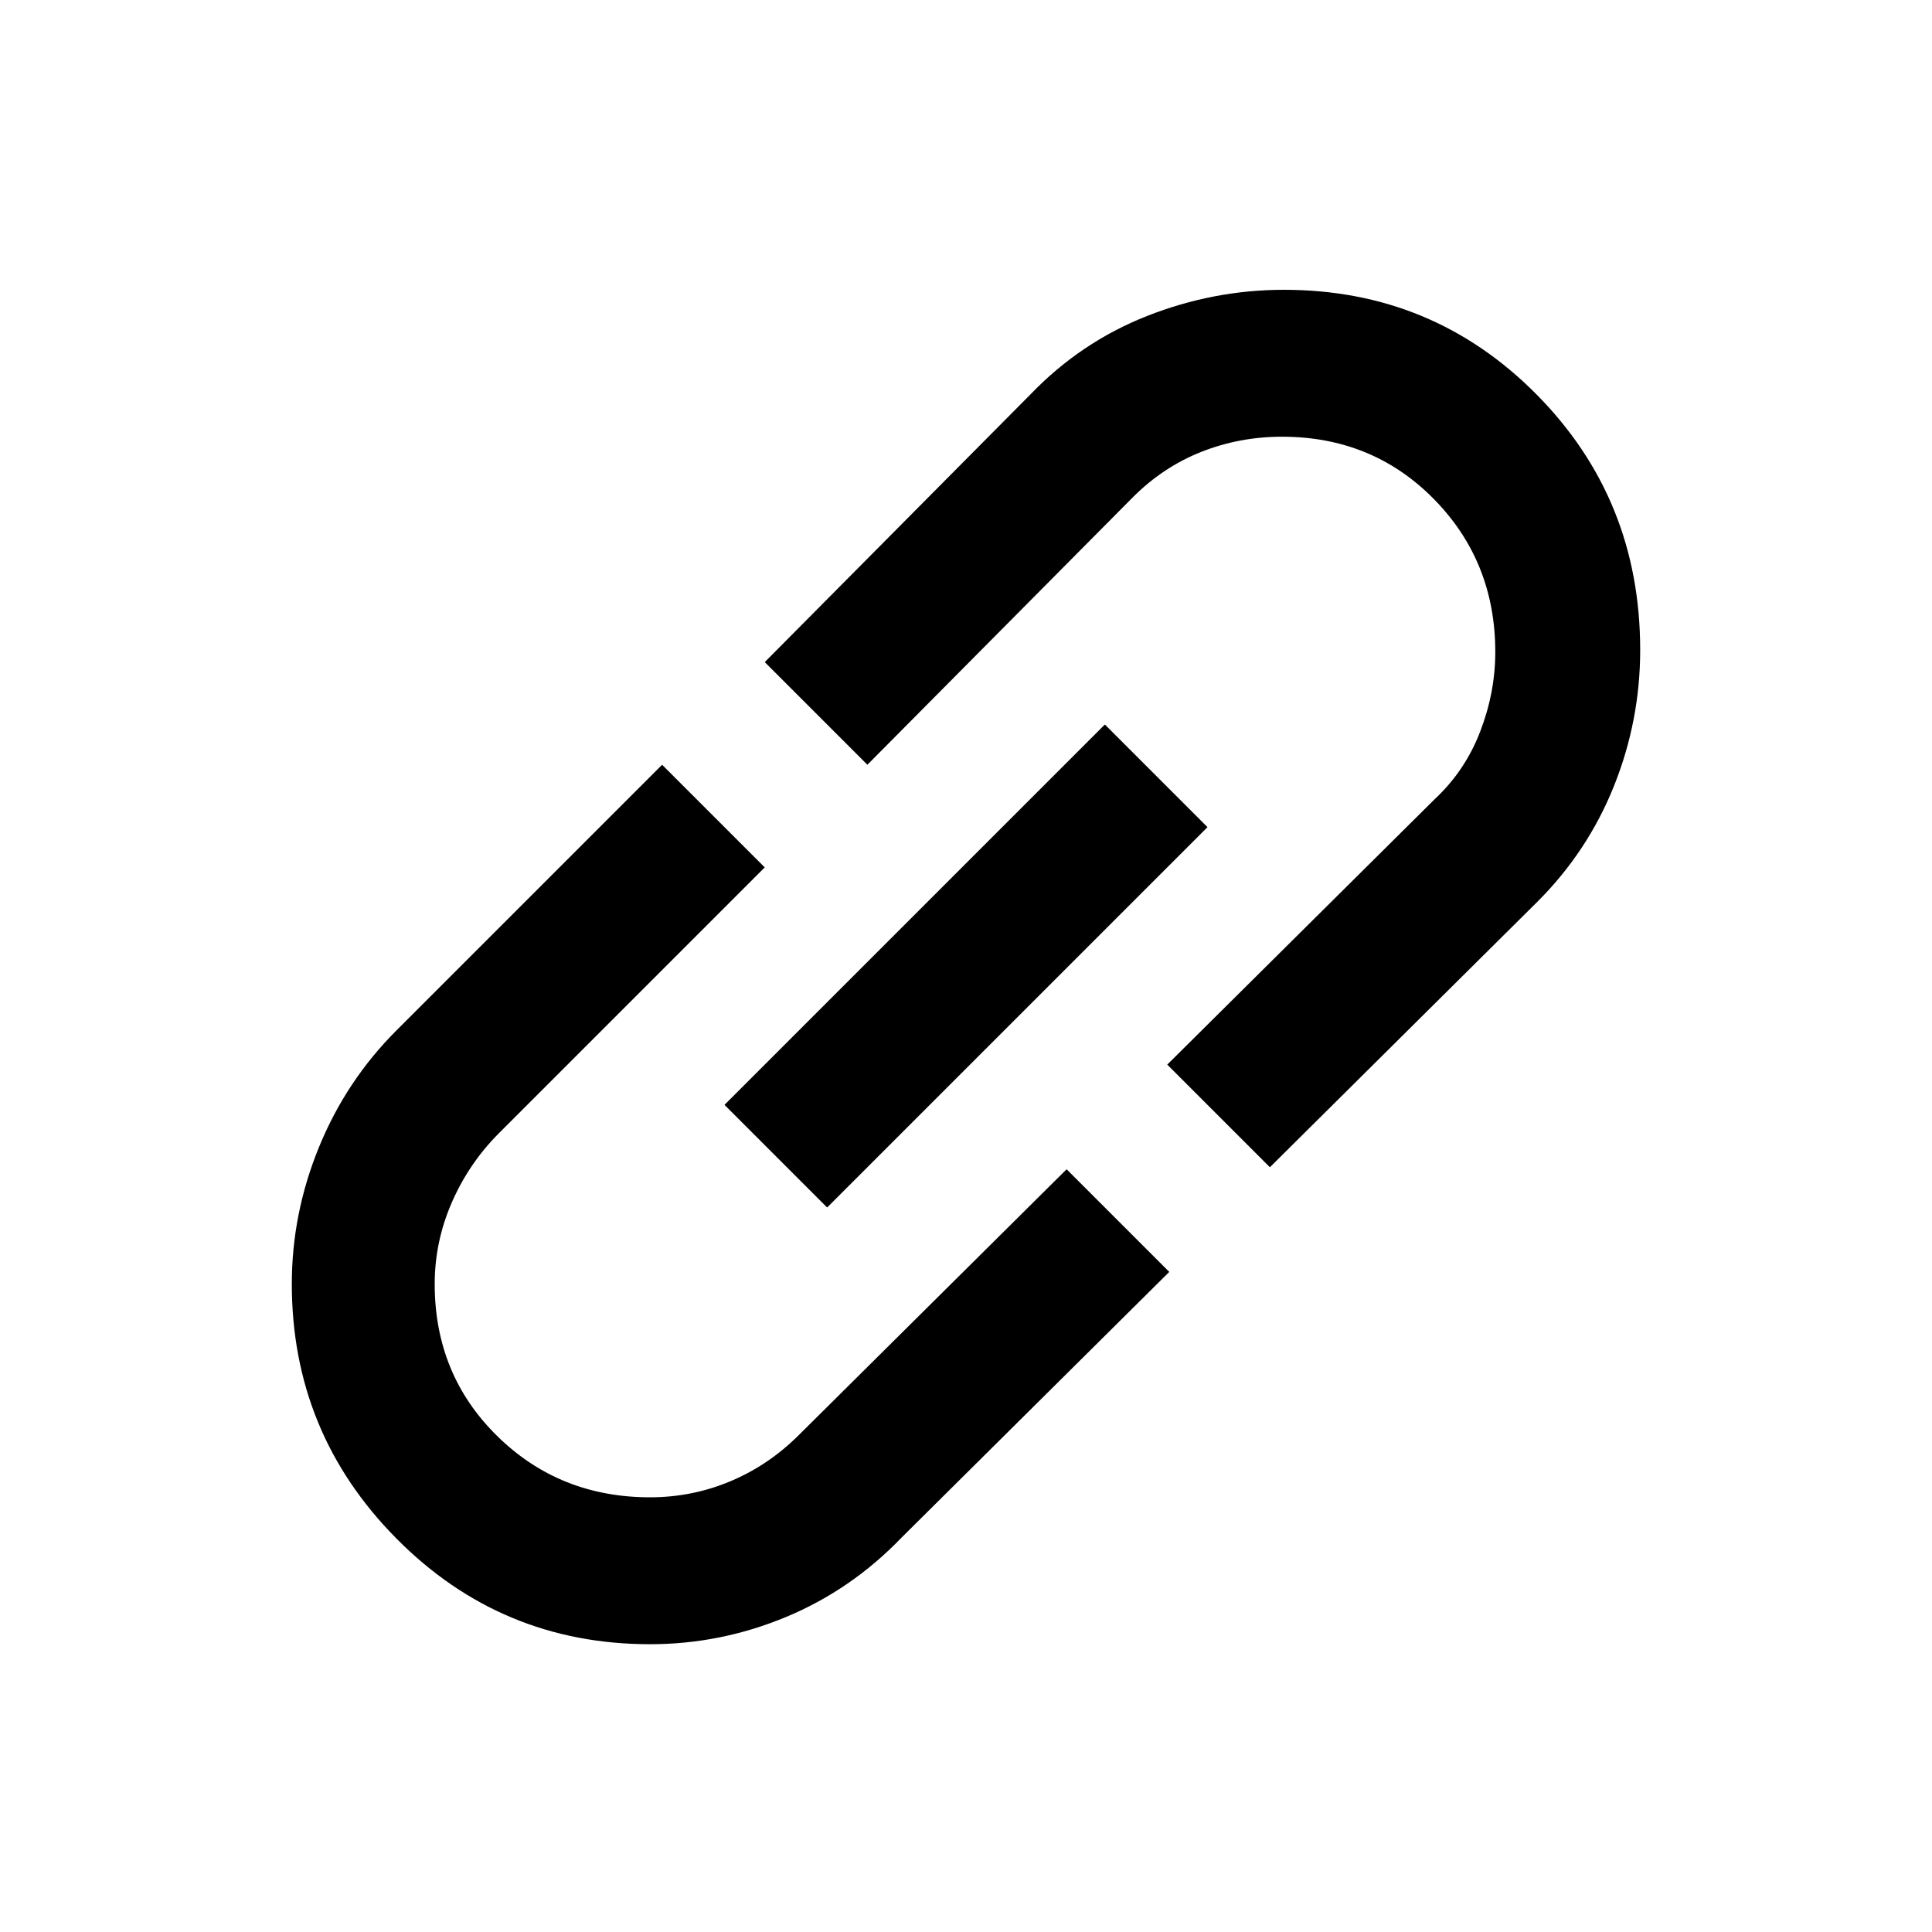
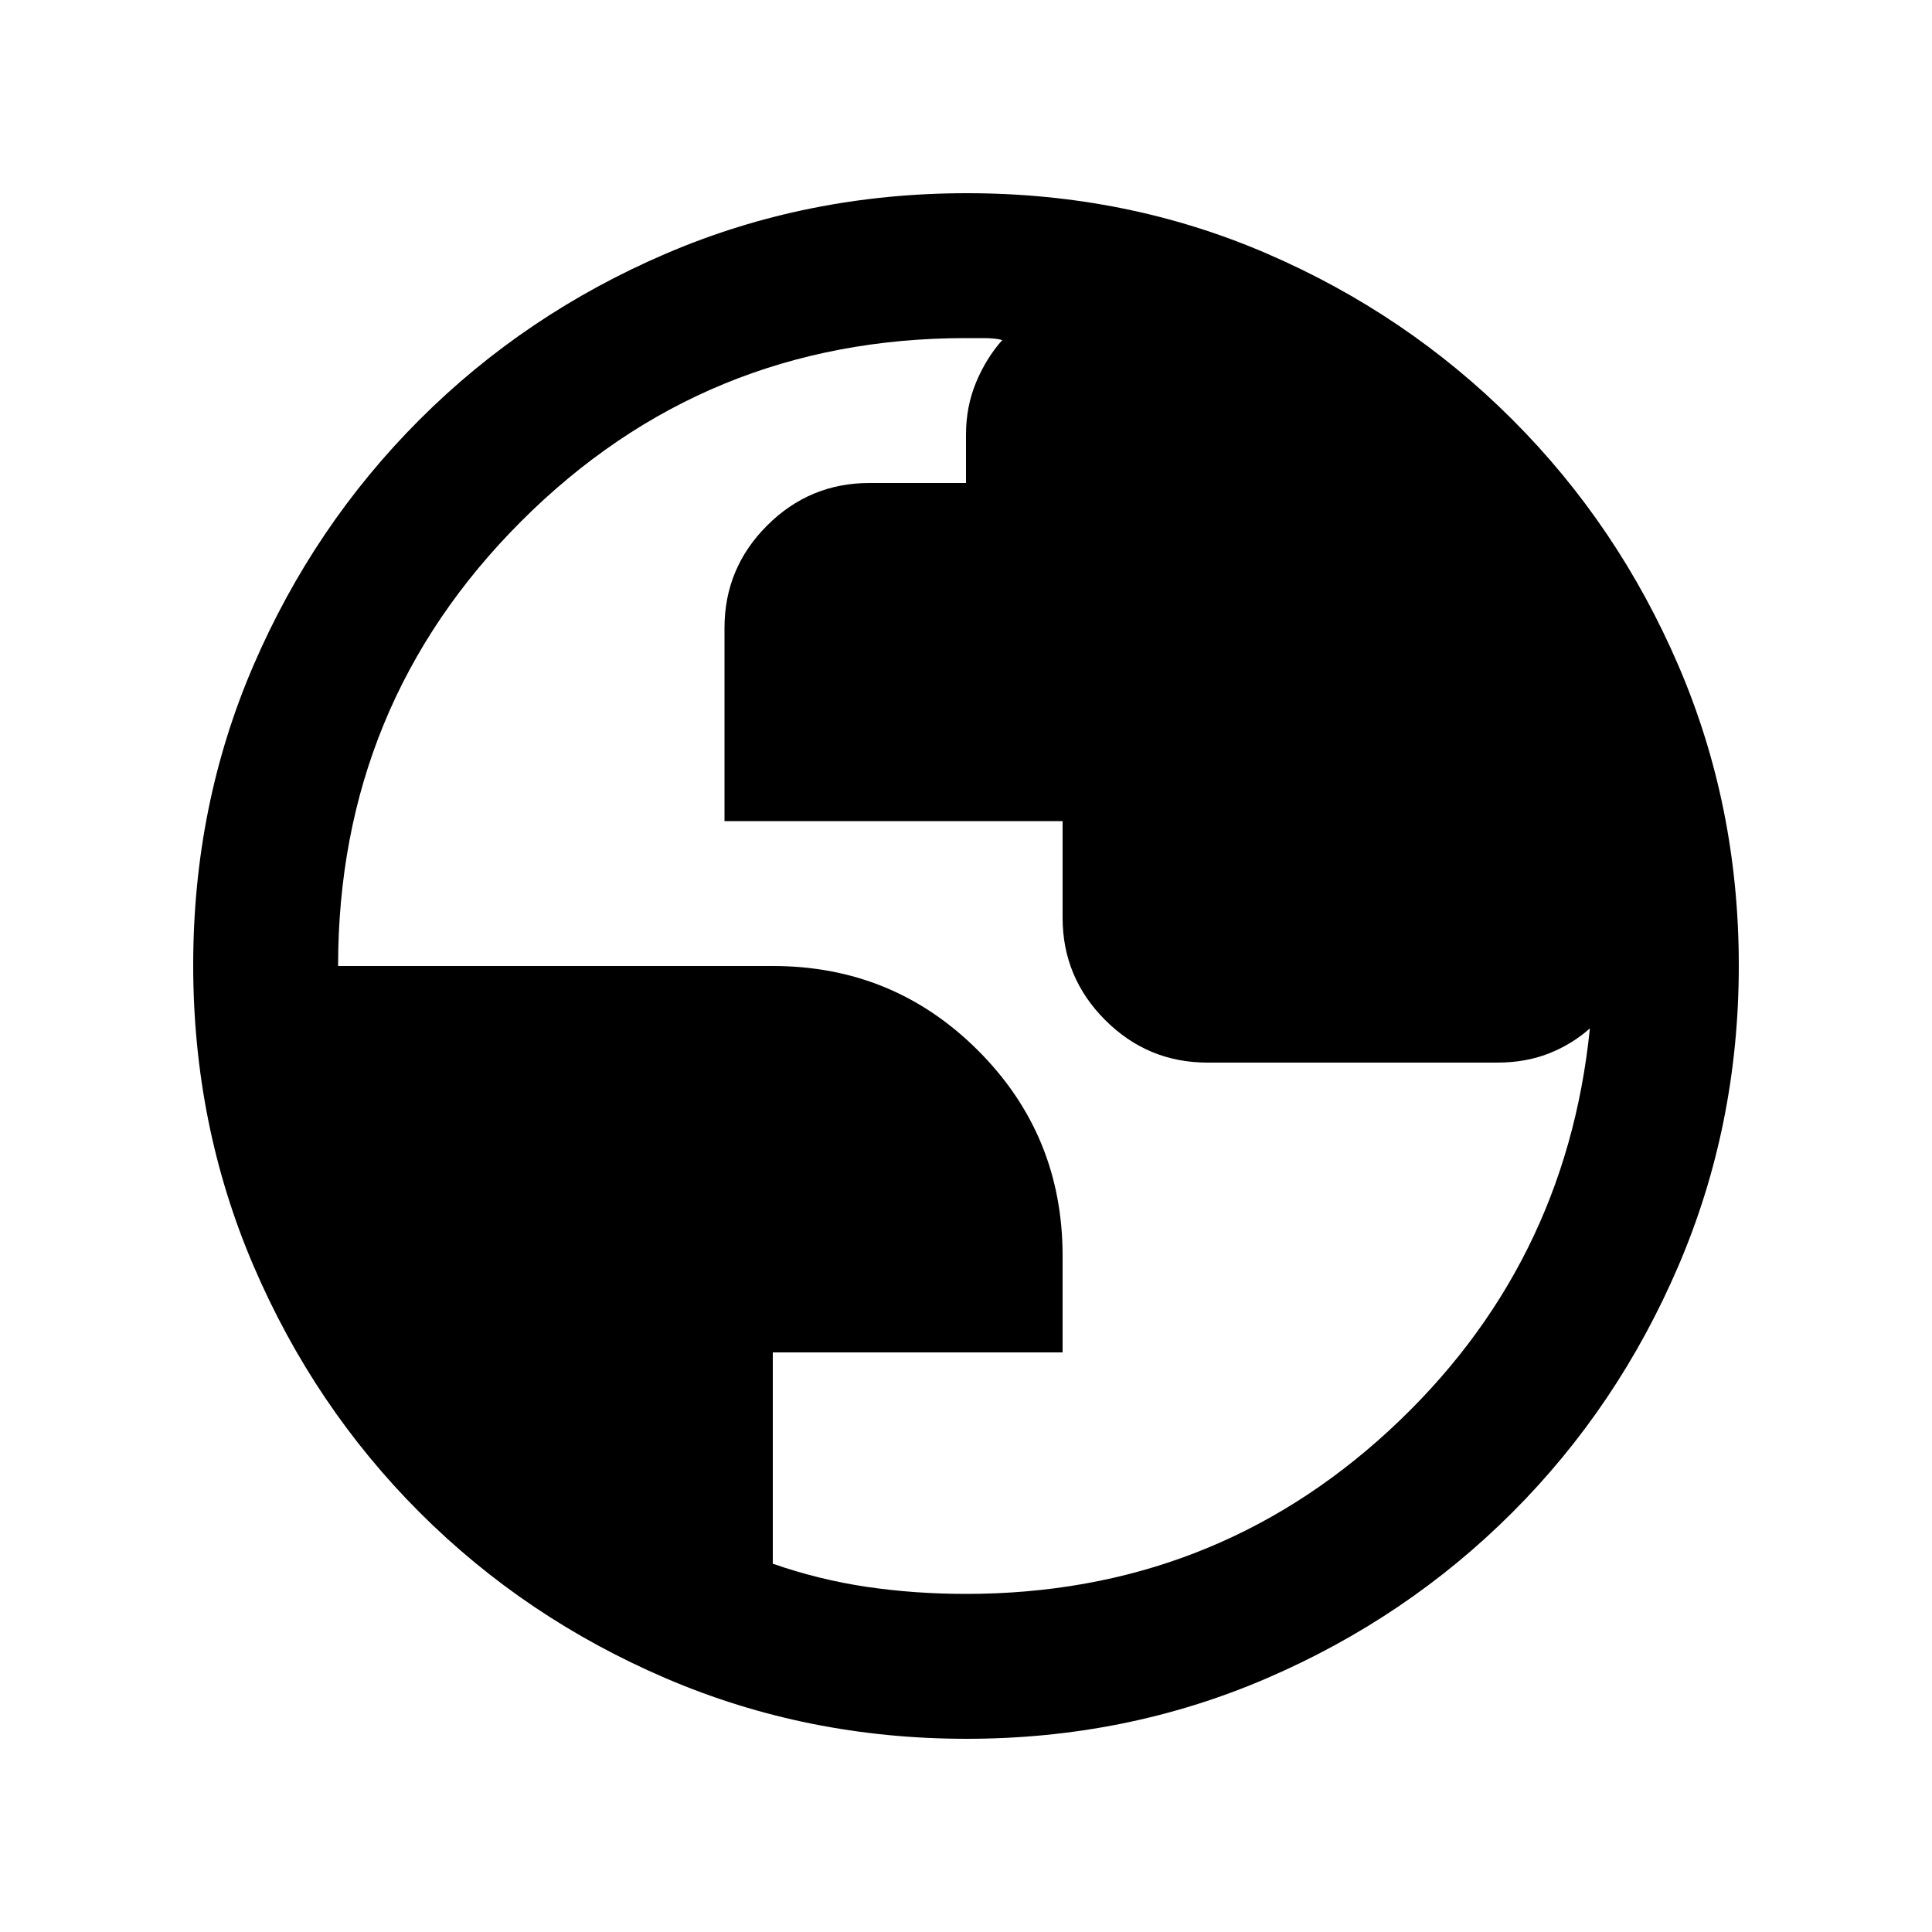
- <svg xmlns="http://www.w3.org/2000/svg" viewBox="0 -960 960 960" fill="currentColor">
-   <path d="M323-143q-74 0-126-52.5T145-322q0-35 13.5-68t38.5-58l132-132 51 51-132 132q-15 15-23.5 34.5T216-322q0 45 31 75.5t76 30.5q21 0 40-8t34-23l133-132 51 51-133 132q-25 26-57.5 39.5T323-143Zm88-217-51-51 189-189 51 51-189 189Zm220-20-51-51 133-132q15-14 22.5-33.5T743-636q0-45-30.5-76T637-743q-21 0-40 7.5T563-713L431-580l-51-51 132-133q25-26 58-39t68-13q74 0 125.5 52T815-637q0 35-13 67.5T764-512L631-380Z" />
+ <svg xmlns="http://www.w3.org/2000/svg" height="20px" viewBox="0 -960 960 960" width="20px" fill="currentColor">
+   <path d="M480.28-96Q401-96 331-126t-122.5-82.5Q156-261 126-330.96t-30-149.5Q96-560 126-629.5q30-69.5 82.5-122T330.96-834q69.96-30 149.5-30t149.04 30q69.5 30 122 82.5T834-629.28q30 69.73 30 149Q864-401 834-331t-82.5 122.5Q699-156 629.28-126q-69.73 30-149 30Zm-.28-72q122 0 210-81t100-200q-9 8-20.5 12.5T744-432H600q-29.7 0-50.85-21.15Q528-474.3 528-504v-48H360v-96q0-29.7 21.15-50.85Q402.3-720 432-720h48v-24q0-14 5-26t13-21q-3-1-10-1h-8q-130 0-221 91t-91 221h216q60 0 102 42t42 102v48H384v105q23 8 46.73 11.5Q454.45-168 480-168Z" />
</svg>
